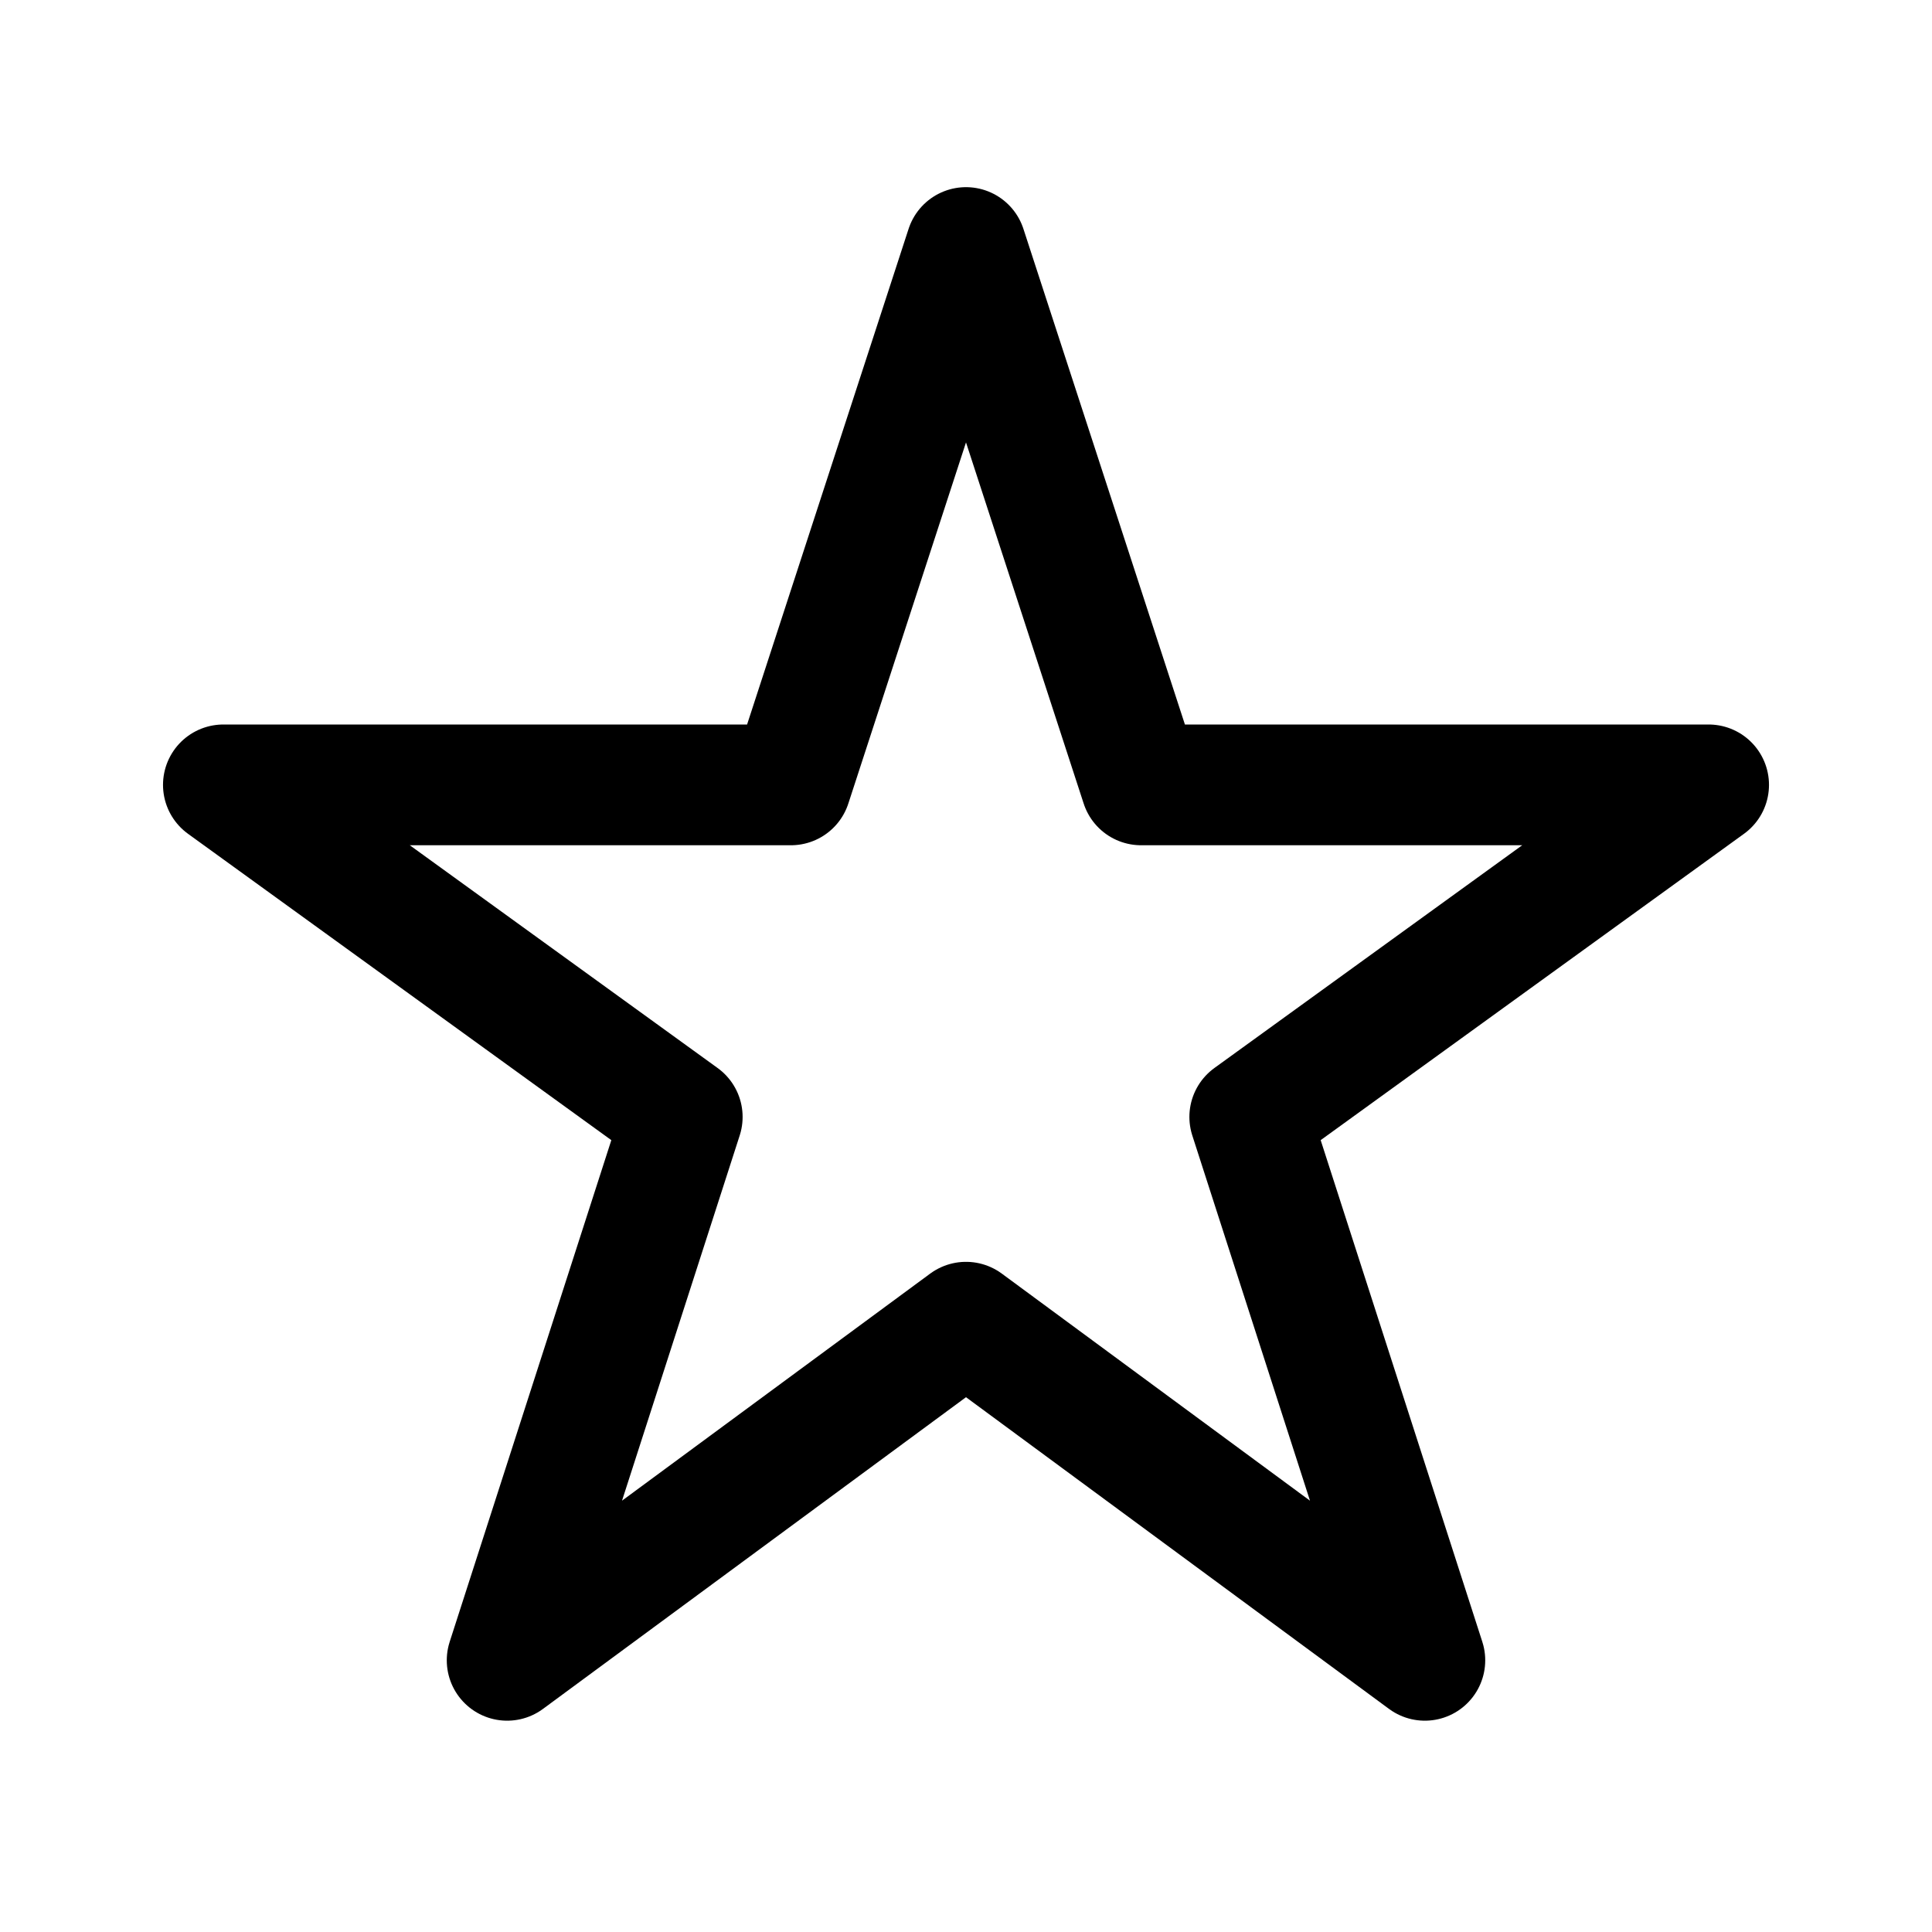
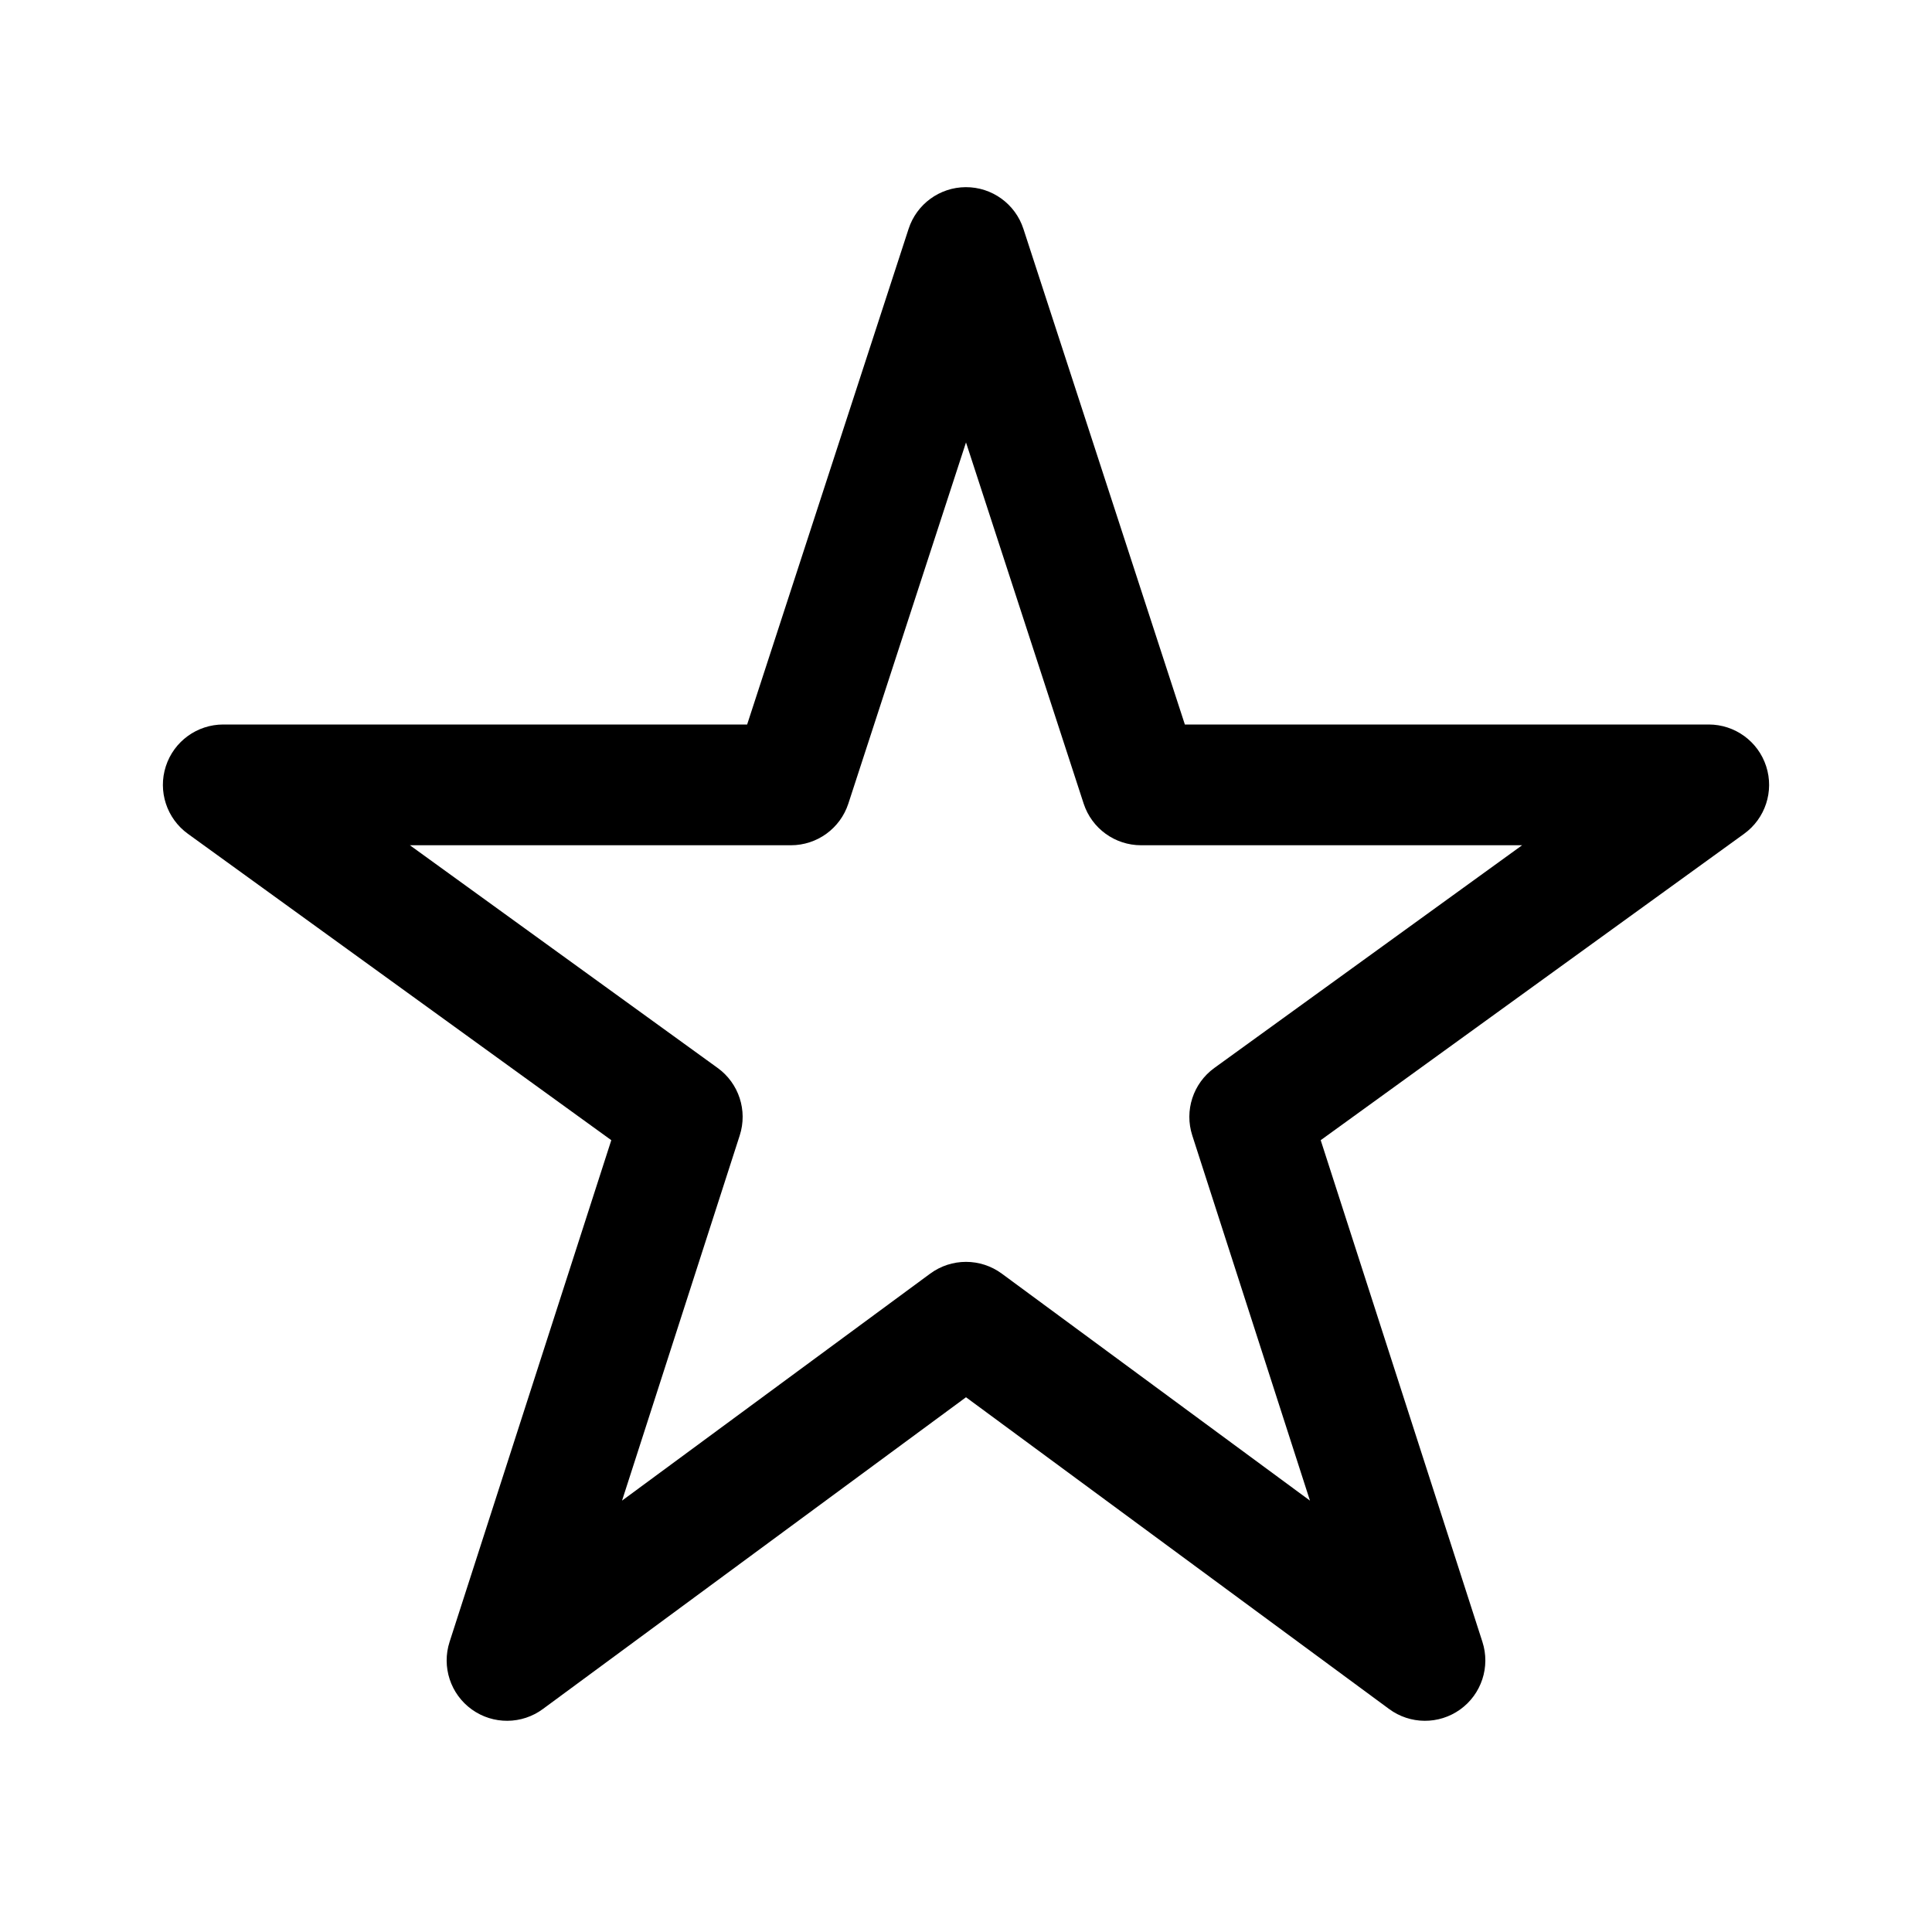
<svg xmlns="http://www.w3.org/2000/svg" version="1.1" id="Icons" x="0px" y="0px" viewBox="0 0 32 32" style="enable-background:new 0 0 32 32;" xml:space="preserve">
-   <style type="text/css">
+   <defs id="defs9" />
+   <style type="text/css" id="style2">
	.st0{fill:none;stroke:#000000;stroke-width:2;stroke-linecap:round;stroke-linejoin:round;stroke-miterlimit:10;}
</style>
-   <polygon class="st0" points="16,4.1 18.9,13 28.3,13 20.7,18.5 23.6,27.5 16,21.9 8.4,27.5 11.3,18.5 3.7,13 13.1,13 " />
+   <path style="color:#000000;font-style:normal;font-variant:normal;font-weight:normal;font-stretch:normal;font-size:medium;line-height:normal;font-family:sans-serif;font-variant-ligatures:normal;font-variant-position:normal;font-variant-caps:normal;font-variant-numeric:normal;font-variant-alternates:normal;font-variant-east-asian:normal;font-feature-settings:normal;font-variation-settings:normal;text-indent:0;text-align:start;text-decoration:none;text-decoration-line:none;text-decoration-style:solid;text-decoration-color:#000000;letter-spacing:normal;word-spacing:normal;text-transform:none;writing-mode:lr-tb;direction:ltr;text-orientation:mixed;dominant-baseline:auto;baseline-shift:baseline;text-anchor:start;white-space:normal;shape-padding:0;shape-margin:0;inline-size:0;clip-rule:nonzero;display:inline;overflow:visible;visibility:visible;isolation:auto;mix-blend-mode:normal;color-interpolation:sRGB;color-interpolation-filters:linearRGB;solid-color:#000000;solid-opacity:1;vector-effect:none;fill:#000000;fill-opacity:1;fill-rule:nonzero;stroke:none;stroke-width:2;stroke-linecap:round;stroke-linejoin:round;stroke-miterlimit:10;stroke-dasharray:none;stroke-dashoffset:0;stroke-opacity:1;color-rendering:auto;image-rendering:auto;shape-rendering:auto;text-rendering:auto;enable-background:accumulate;stop-color:#000000;stop-opacity:1;opacity:1" d="M 15.994 3.1 A 1 1 0 0 0 15.049 3.791 L 12.375 12 L 3.699 12 A 1 1 0 0 0 3.113 13.811 L 10.125 18.885 L 7.447 27.193 A 1 1 0 0 0 8.994 28.305 L 16 23.143 L 23.006 28.305 A 1 1 0 0 0 24.553 27.193 L 21.875 18.885 L 28.887 13.811 A 1 1 0 0 0 28.301 12 L 19.625 12 L 16.951 3.791 A 1 1 0 0 0 15.994 3.1 z M 16 7.328 L 17.949 13.311 A 1 1 0 0 0 18.9 14 L 25.211 14 L 20.113 17.689 A 1 1 0 0 0 19.748 18.807 L 21.697 24.855 L 16.594 21.096 A 1 1 0 0 0 15.406 21.096 L 10.303 24.855 L 12.252 18.807 A 1 1 0 0 0 11.887 17.689 L 6.789 14 L 13.1 14 A 1 1 0 0 0 14.051 13.311 L 16 7.328 z " id="path848" />
</svg>
